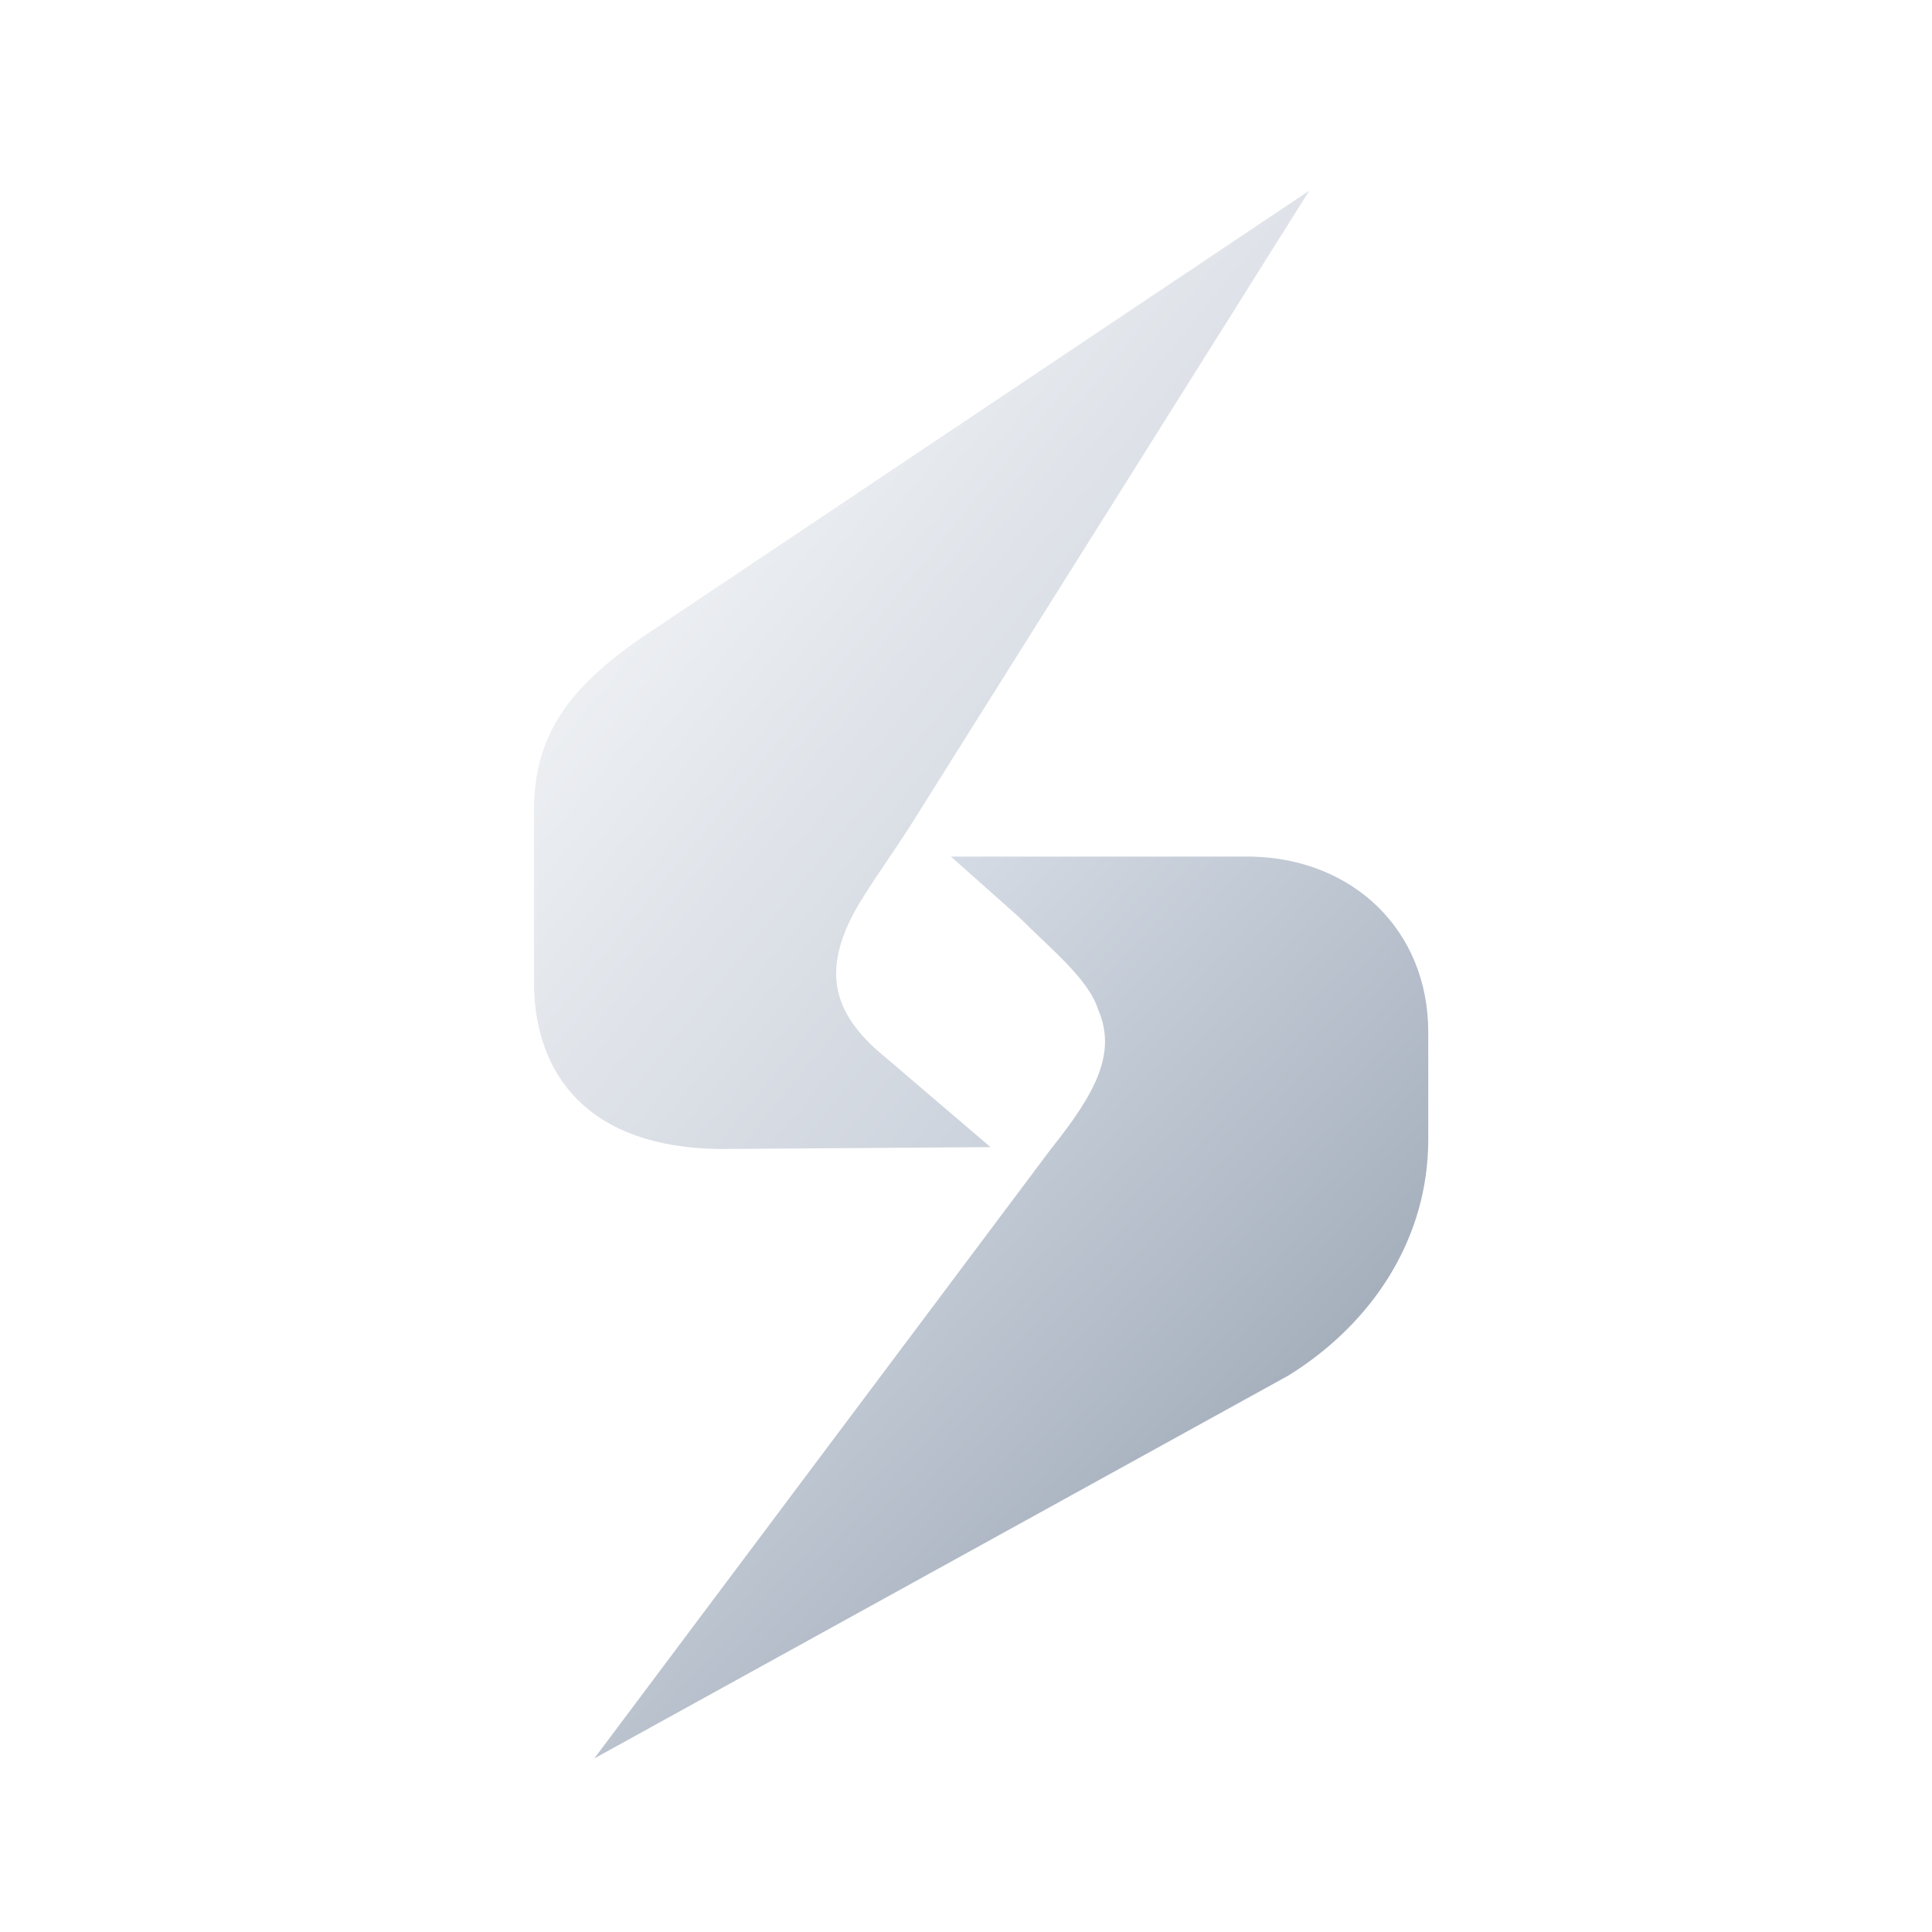
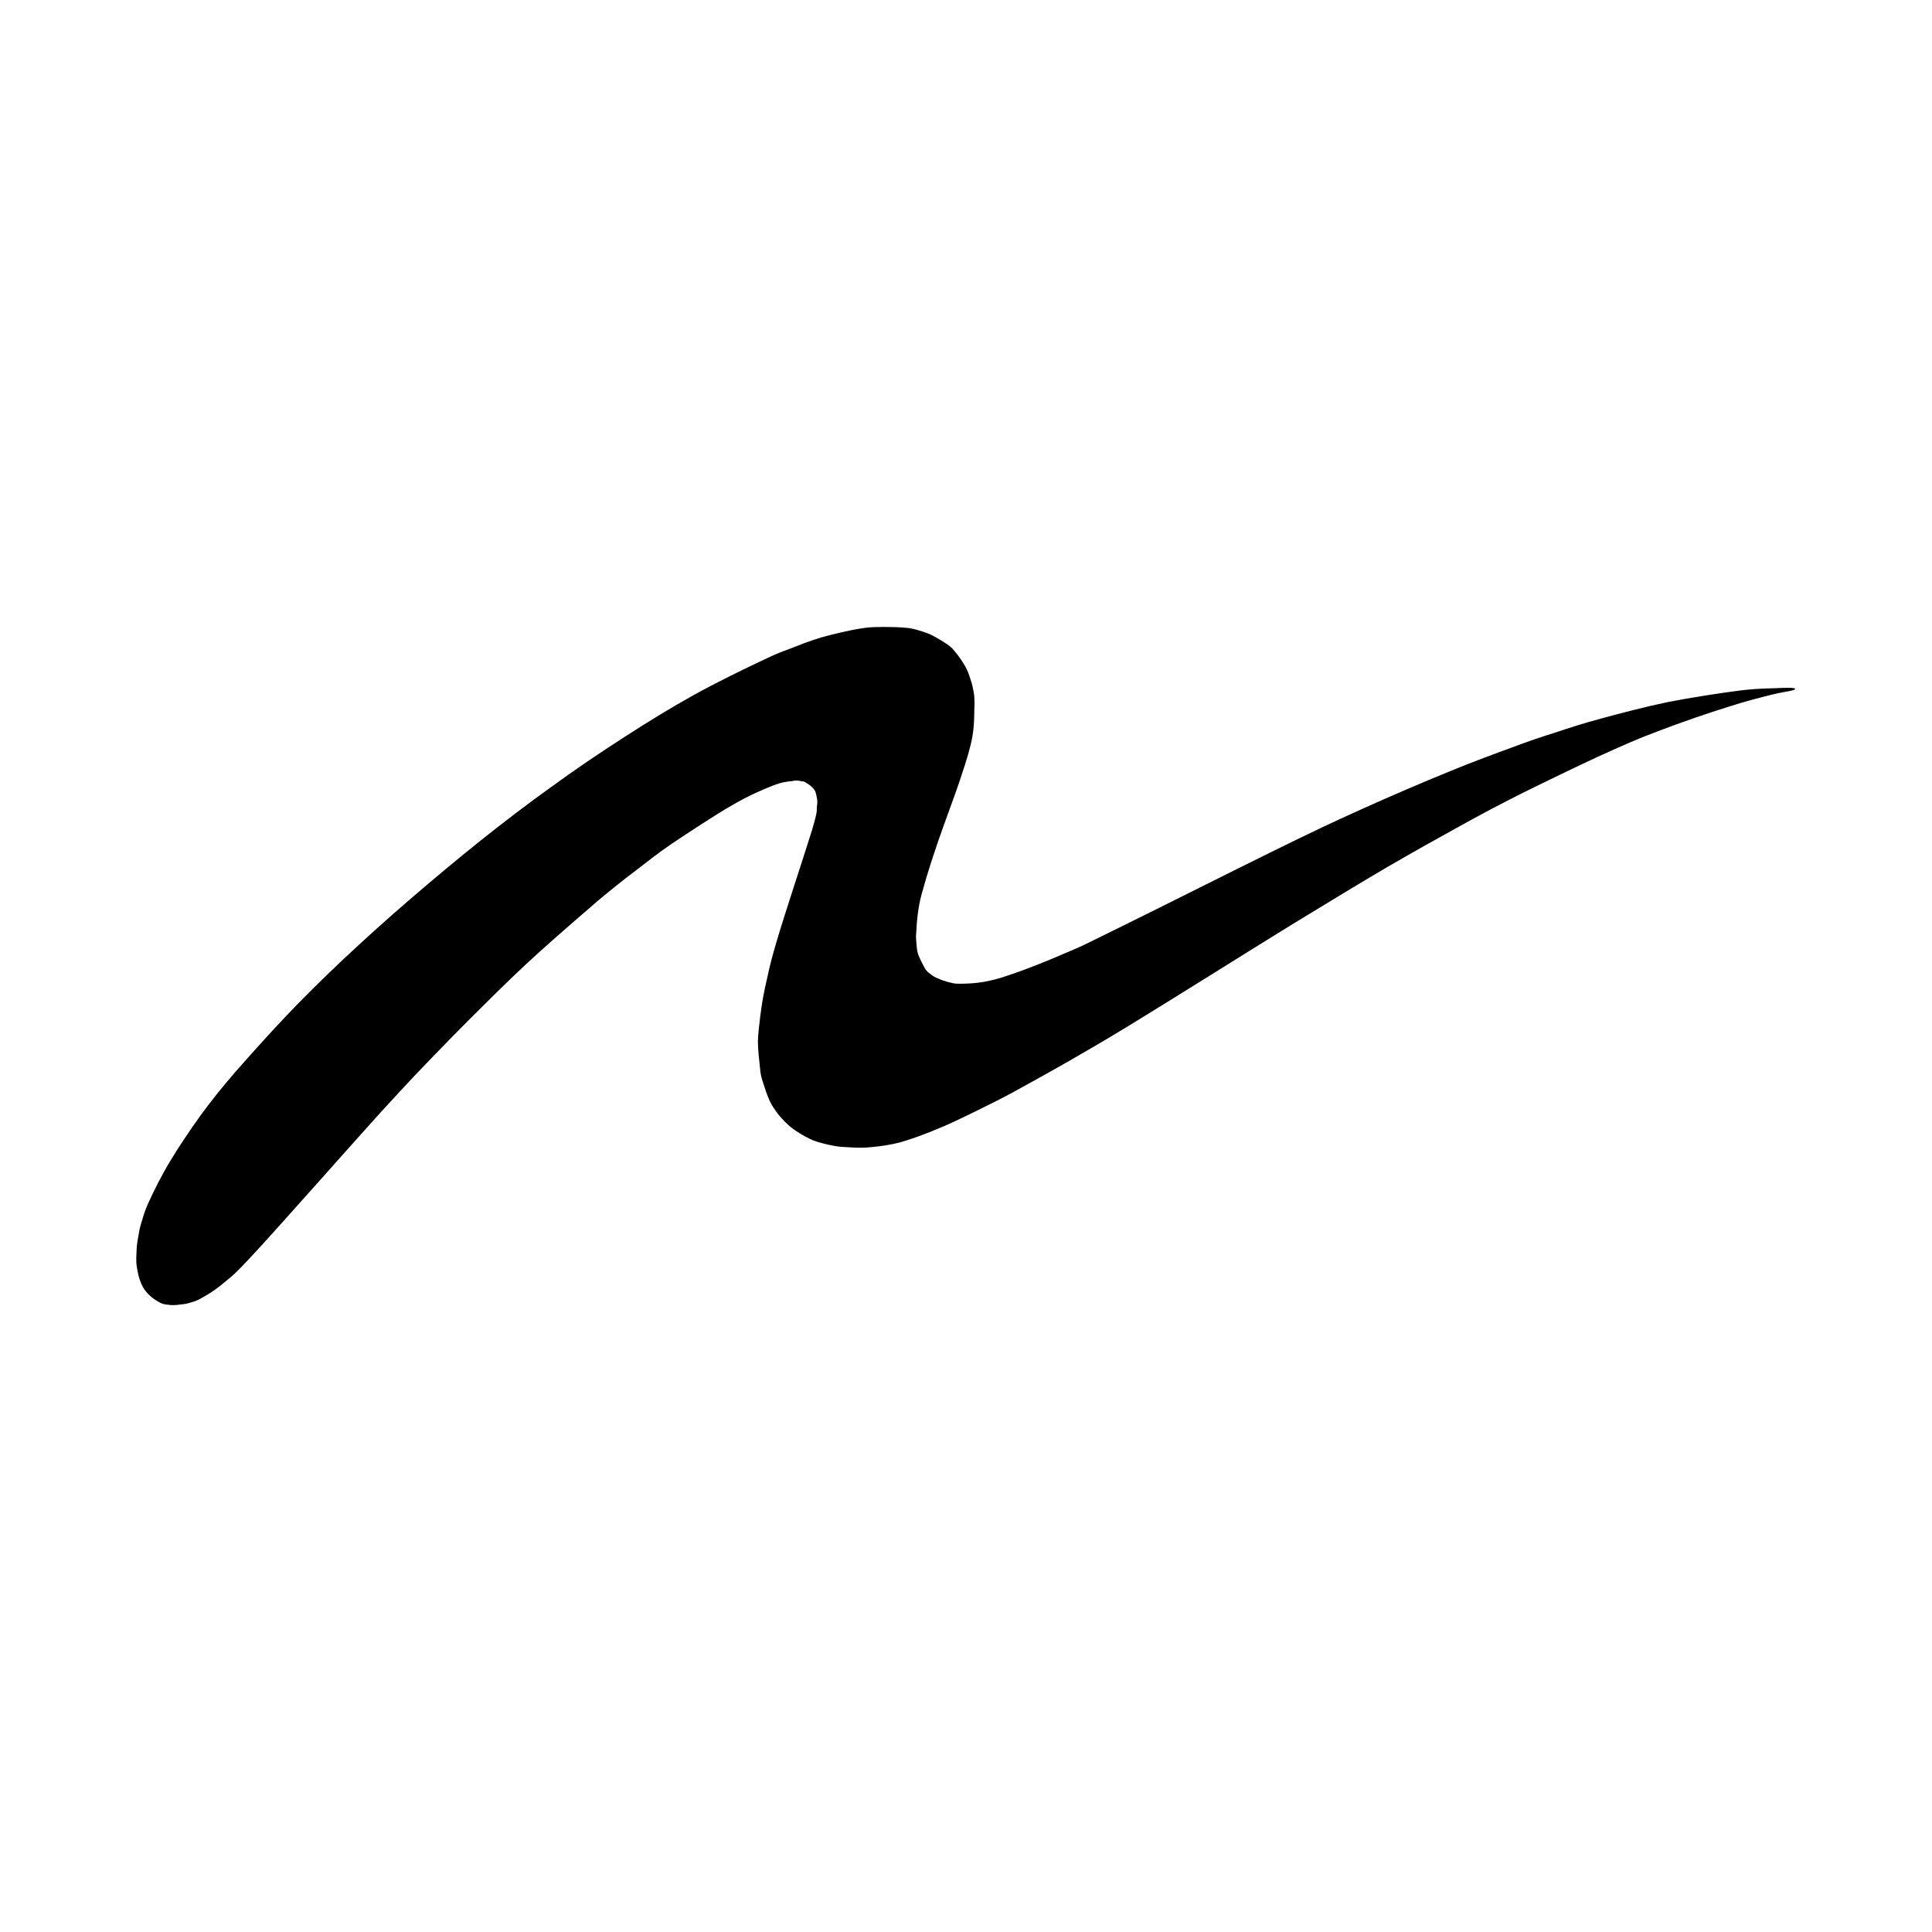
- <svg xmlns="http://www.w3.org/2000/svg" width="1024" height="1024" viewBox="0 0 1024 1024" role="img" aria-label="Flat 2D lightning ribbon logo in Silver White colors">
-   <defs>
-     <linearGradient id="top" x1="0" y1="0" x2="1" y2="1">
-       <stop offset="0" stop-color="#FFFFFF" />
-       <stop offset="1" stop-color="#BFC7D3" />
-     </linearGradient>
-     <linearGradient id="bottom" x1="0" y1="0" x2="1" y2="1">
-       <stop offset="0" stop-color="#E9EEF6" />
-       <stop offset="1" stop-color="#8B97A6" />
-     </linearGradient>
-   </defs>
-   <path d="M 694,101 L 340,338 C 301,365 283,390 283,430 L 283,520 C 283,571 313,608 381,609 L 525,608 L 470,561 C 444,540 436,519 450,489 C 456,476 468,460 481,440 Z" fill="url(#top)" />
-   <path d="M 504,454 L 663,454 C 717,455 757,493 757,547 L 757,604 C 757,656 728,701 683,729 L 315,932 L 557,609 C 581,579 592,558 582,535 C 577,519 557,503 540,486 Z" fill="url(#bottom)" />
+ <svg xmlns="http://www.w3.org/2000/svg" viewBox="0 0 1024 1024" role="img" aria-label="nuvx">
+   <path fill="#000000" d="M456.2 333.1C461.6 332.2 464.2 332.4 468.1 332.3C472.1 332.3 476.6 332.4 479.6 332.7C482.5 332.9 483.6 333.2 485.9 333.8C488.2 334.5 490.8 335.2 493.6 336.5C496.4 337.9 500.3 340.3 502.5 341.8C504.6 343.4 505.0 343.9 506.5 345.8C508.1 347.7 510.5 351.1 511.7 353.4C513.0 355.7 513.7 357.9 514.3 359.8C514.9 361.7 515.3 362.7 515.7 364.9C516.1 367.0 516.5 368.3 516.5 372.5C516.3 376.7 516.6 383.7 515.4 390.3C514.2 396.9 512.4 402.6 509.3 411.9C506.3 421.2 500.4 436.5 497.1 446.3C493.8 456.0 491.1 464.4 489.5 470.4C487.7 476.4 487.5 478.0 486.8 481.9C486.2 485.7 485.8 490.4 485.7 493.3C485.4 496.2 485.5 497.5 485.7 499.7C485.9 501.8 485.9 503.7 486.7 506.0C487.6 508.3 489.4 511.9 490.5 513.7C491.7 515.4 492.4 515.7 493.6 516.6C494.7 517.5 495.8 518.1 497.4 518.7C498.9 519.4 500.6 520.0 502.5 520.5C504.4 520.9 505.6 521.5 508.8 521.4C512.0 521.4 517.1 521.2 521.5 520.4C526.0 519.5 528.3 519.1 535.5 516.6C542.8 514.2 555.5 509.2 564.8 505.1C574.1 501.2 573.0 501.6 591.5 492.5C609.9 483.5 653.8 461.4 675.4 450.8C697.0 440.2 705.7 436.1 721.2 429.1C736.7 422.1 754.9 414.3 768.2 408.9C781.6 403.4 792.0 399.6 801.3 396.2C810.6 392.7 816.3 390.8 824.2 388.3C832.1 385.7 838.4 383.6 848.4 380.9C858.3 378.2 871.6 374.7 884.0 372.1C896.3 369.7 911.9 367.3 922.1 366.0C932.3 364.7 940.2 364.9 945.0 364.6C949.8 364.5 950.5 364.6 951.2 364.9C952.0 365.1 951.4 365.6 949.3 366.1C947.2 366.6 944.2 366.9 938.6 368.3C933.1 369.7 925.7 371.5 915.8 374.7C905.8 377.8 890.3 383.1 878.9 387.5C867.4 391.8 859.2 395.5 847.1 401.0C835.0 406.6 818.7 414.5 806.4 420.6C794.1 426.8 785.2 431.5 773.3 438.1C761.5 444.6 750.1 451.0 735.2 459.6C720.3 468.4 707.5 476.1 684.3 490.3C661.2 504.5 619.8 530.6 596.6 544.7C573.3 558.8 557.8 567.4 544.4 574.8C531.1 582.3 524.7 585.2 516.5 589.3C508.2 593.4 501.4 596.6 494.8 599.2C488.2 601.9 482.5 603.9 477.0 605.5C471.6 606.9 466.2 607.6 461.8 608.0C457.3 608.5 453.8 608.3 450.3 608.1C446.9 607.9 444.6 607.9 441.4 607.2C438.2 606.6 434.2 605.6 431.2 604.5C428.3 603.3 425.9 601.9 423.6 600.5C421.3 599.1 419.2 597.6 417.3 595.8C415.4 594.0 413.6 592.0 412.0 590.0C410.5 587.9 409.4 586.4 408.0 583.6C406.7 580.8 405.2 576.3 404.3 573.4C403.4 570.5 403.1 569.4 402.8 565.8C402.4 562.2 401.7 556.3 401.7 551.8C401.9 547.4 402.3 543.8 402.9 539.1C403.5 534.4 404.0 530.6 405.4 523.8C407.0 517.1 407.6 512.4 411.8 498.4C415.9 484.4 426.8 451.7 430.4 439.9C433.9 428.1 432.6 430.1 433.0 427.2C433.5 424.3 433.0 423.6 432.8 422.1C432.5 420.6 432.3 419.4 431.4 418.3C430.5 417.1 428.6 415.6 427.4 415.0C426.3 414.2 426.2 414.2 424.9 414.1C423.6 413.8 422.3 413.4 419.8 414.0C417.3 414.3 415.0 414.3 409.6 416.4C404.3 418.5 396.9 421.6 388.0 426.8C379.1 431.9 364.7 441.4 356.2 447.1C347.7 452.9 343.8 456.2 337.1 461.3C330.5 466.3 325.3 470.4 316.8 477.5C308.3 484.8 295.4 496.0 286.3 504.2C277.1 512.5 271.0 518.4 262.1 527.1C253.2 535.9 242.7 546.3 232.5 556.9C222.3 567.4 217.1 572.8 201.1 590.3C185.1 608.0 150.3 647.4 136.5 662.4C122.7 677.4 123.2 676.0 118.3 680.2C113.3 684.4 109.9 686.2 107.0 687.9C104.0 689.7 102.5 689.9 100.6 690.5C98.7 691.1 97.2 691.3 95.5 691.4C93.9 691.7 92.1 691.8 90.4 691.7C88.8 691.4 87.3 691.6 85.4 690.7C83.4 689.8 80.8 688.1 79.0 686.3C77.2 684.6 75.9 682.8 74.8 680.2C73.7 677.7 72.9 674.3 72.5 671.3C72.0 668.4 72.3 665.2 72.4 662.4C72.5 659.6 73.0 657.1 73.4 654.8C73.8 652.5 73.9 651.4 74.8 648.5C75.8 645.5 76.3 642.5 78.9 637.0C81.4 631.5 85.6 623.0 90.2 615.4C94.8 607.8 100.6 599.1 106.3 591.2C112.1 583.3 117.1 577.0 124.6 568.3C132.2 559.7 141.6 549.1 151.1 539.1C160.6 529.0 170.9 518.9 182.0 508.4C193.1 498.0 205.5 486.8 217.6 476.4C229.7 466.0 242.0 455.7 254.5 445.7C266.9 435.8 279.7 426.0 292.6 416.8C305.6 407.3 319.6 397.9 332.1 389.9C344.5 381.9 355.8 375.0 367.7 368.4C379.5 361.8 394.8 354.4 403.3 350.4C411.8 346.3 413.2 345.9 418.5 343.9C423.9 341.8 428.8 339.8 435.1 337.9C441.3 336.1 450.6 334.0 456.2 333.1Z" />
</svg>
